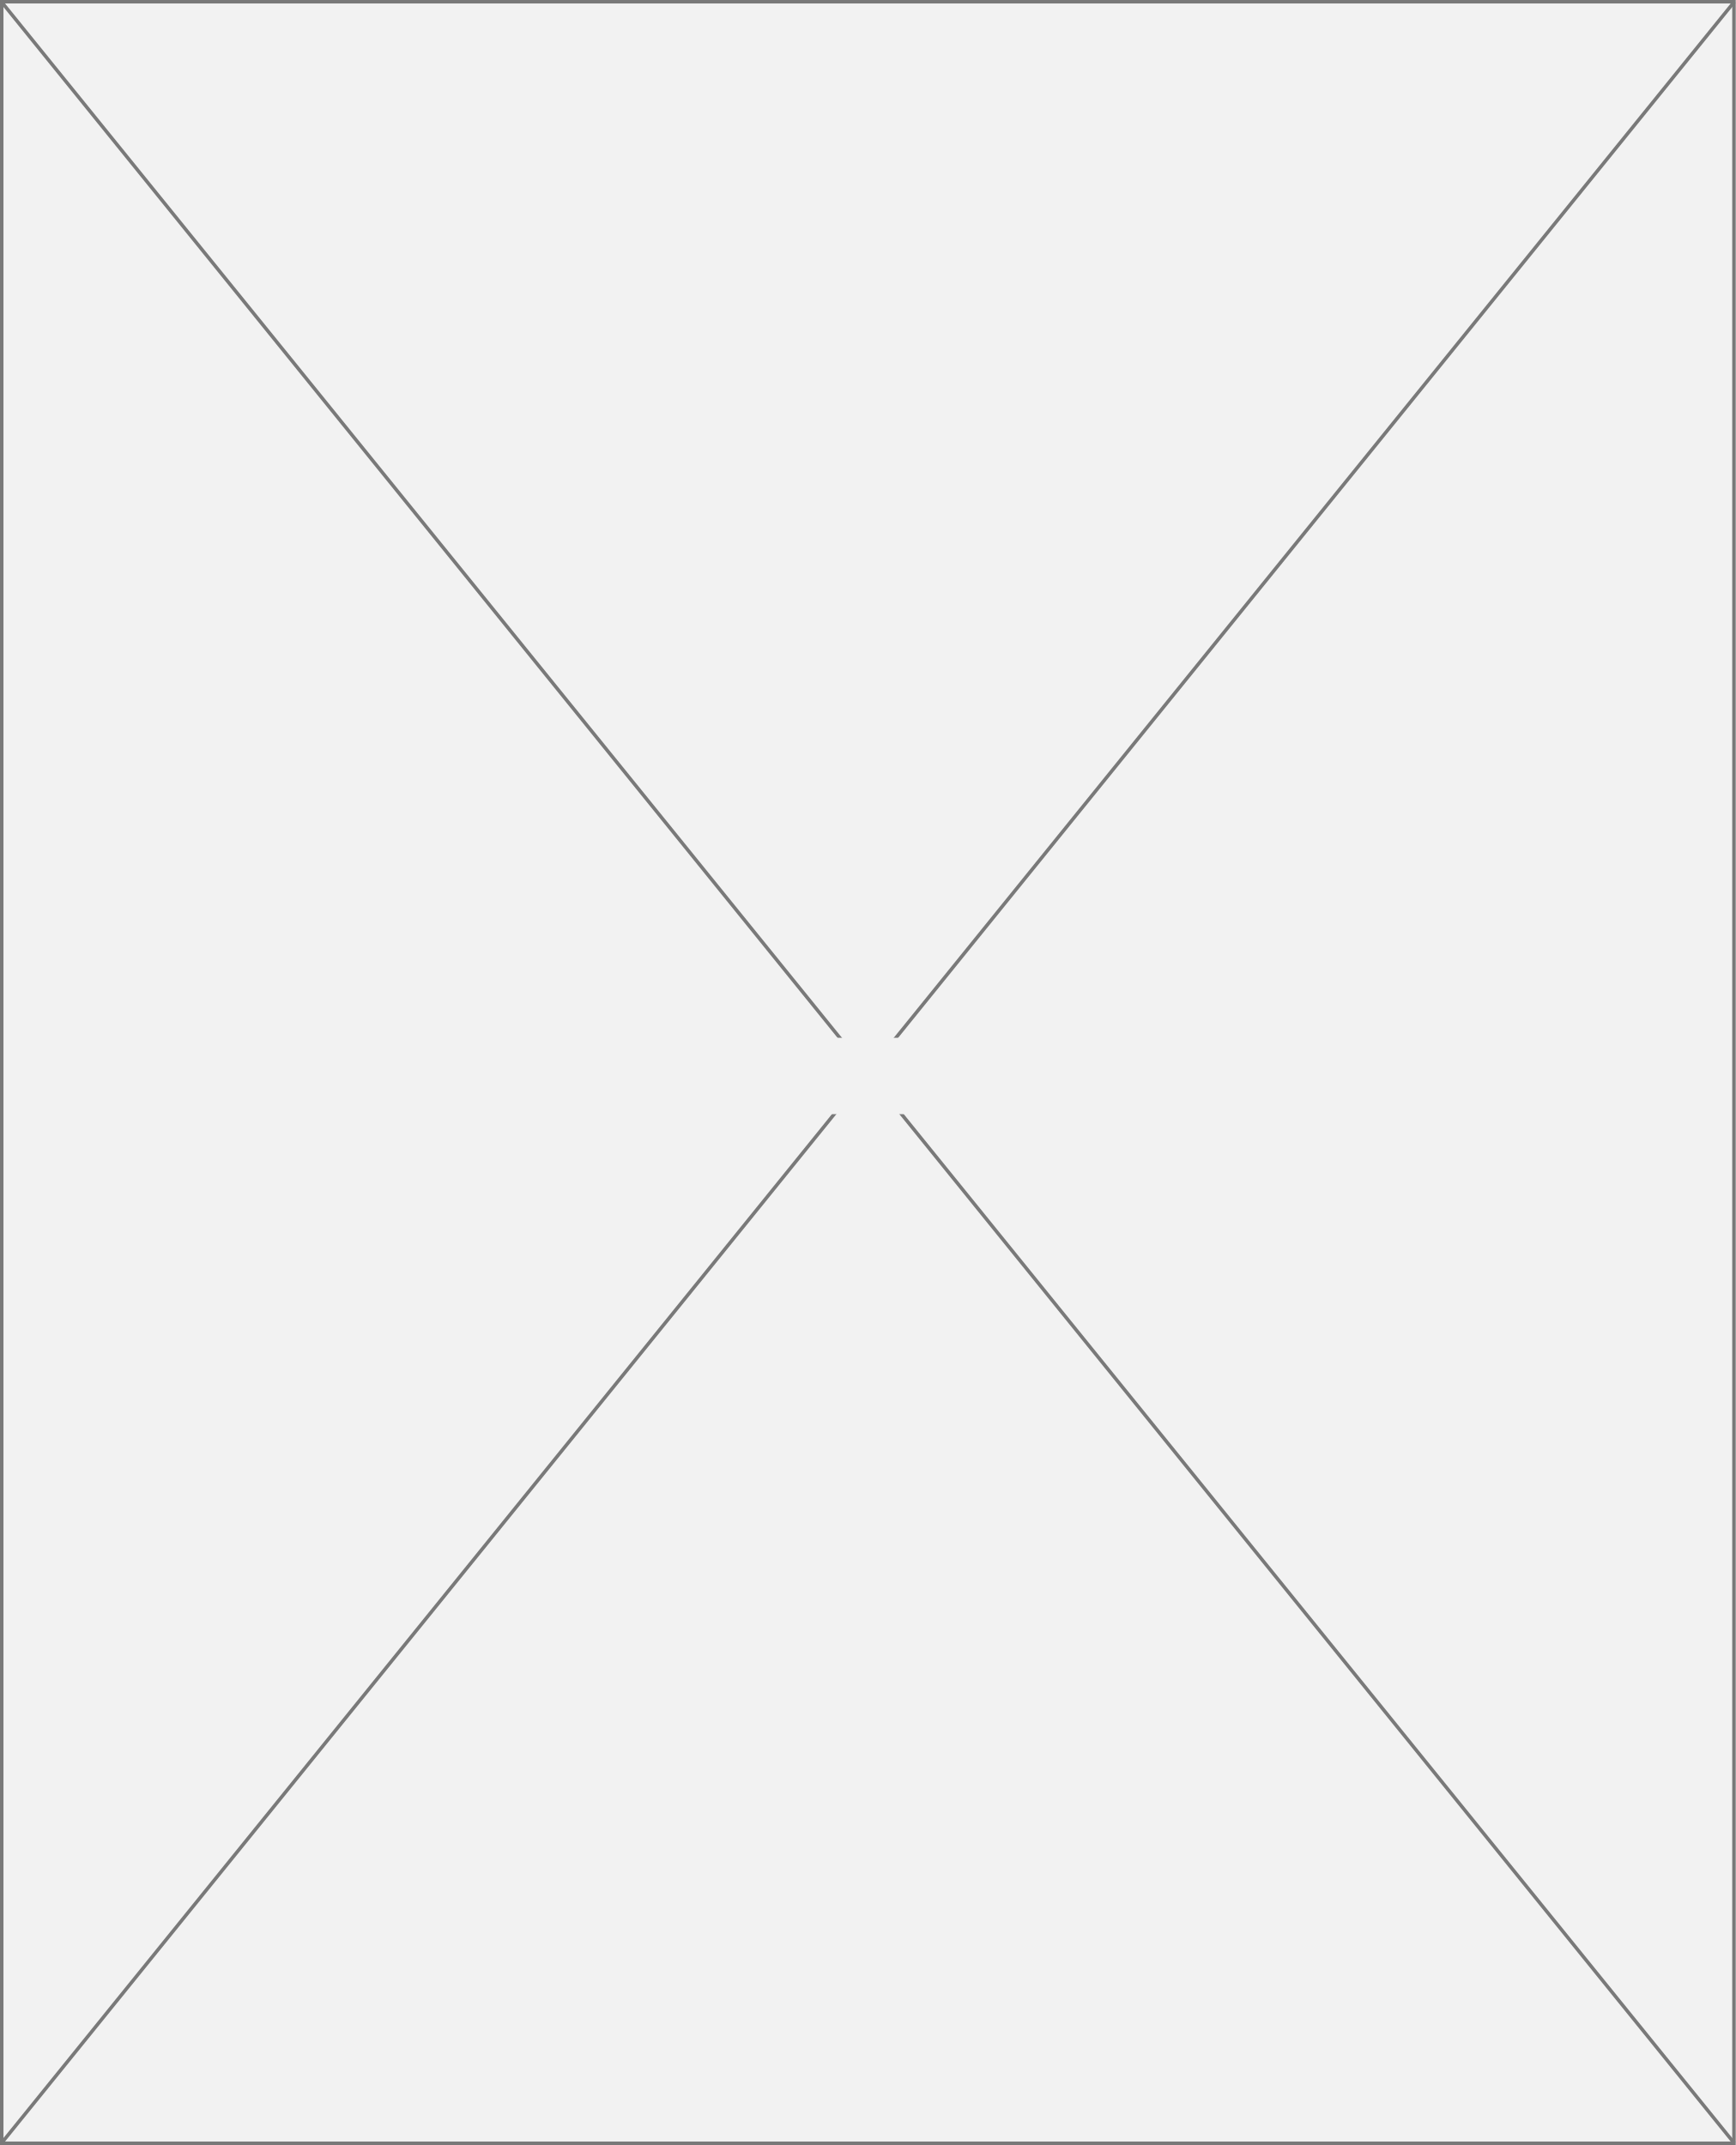
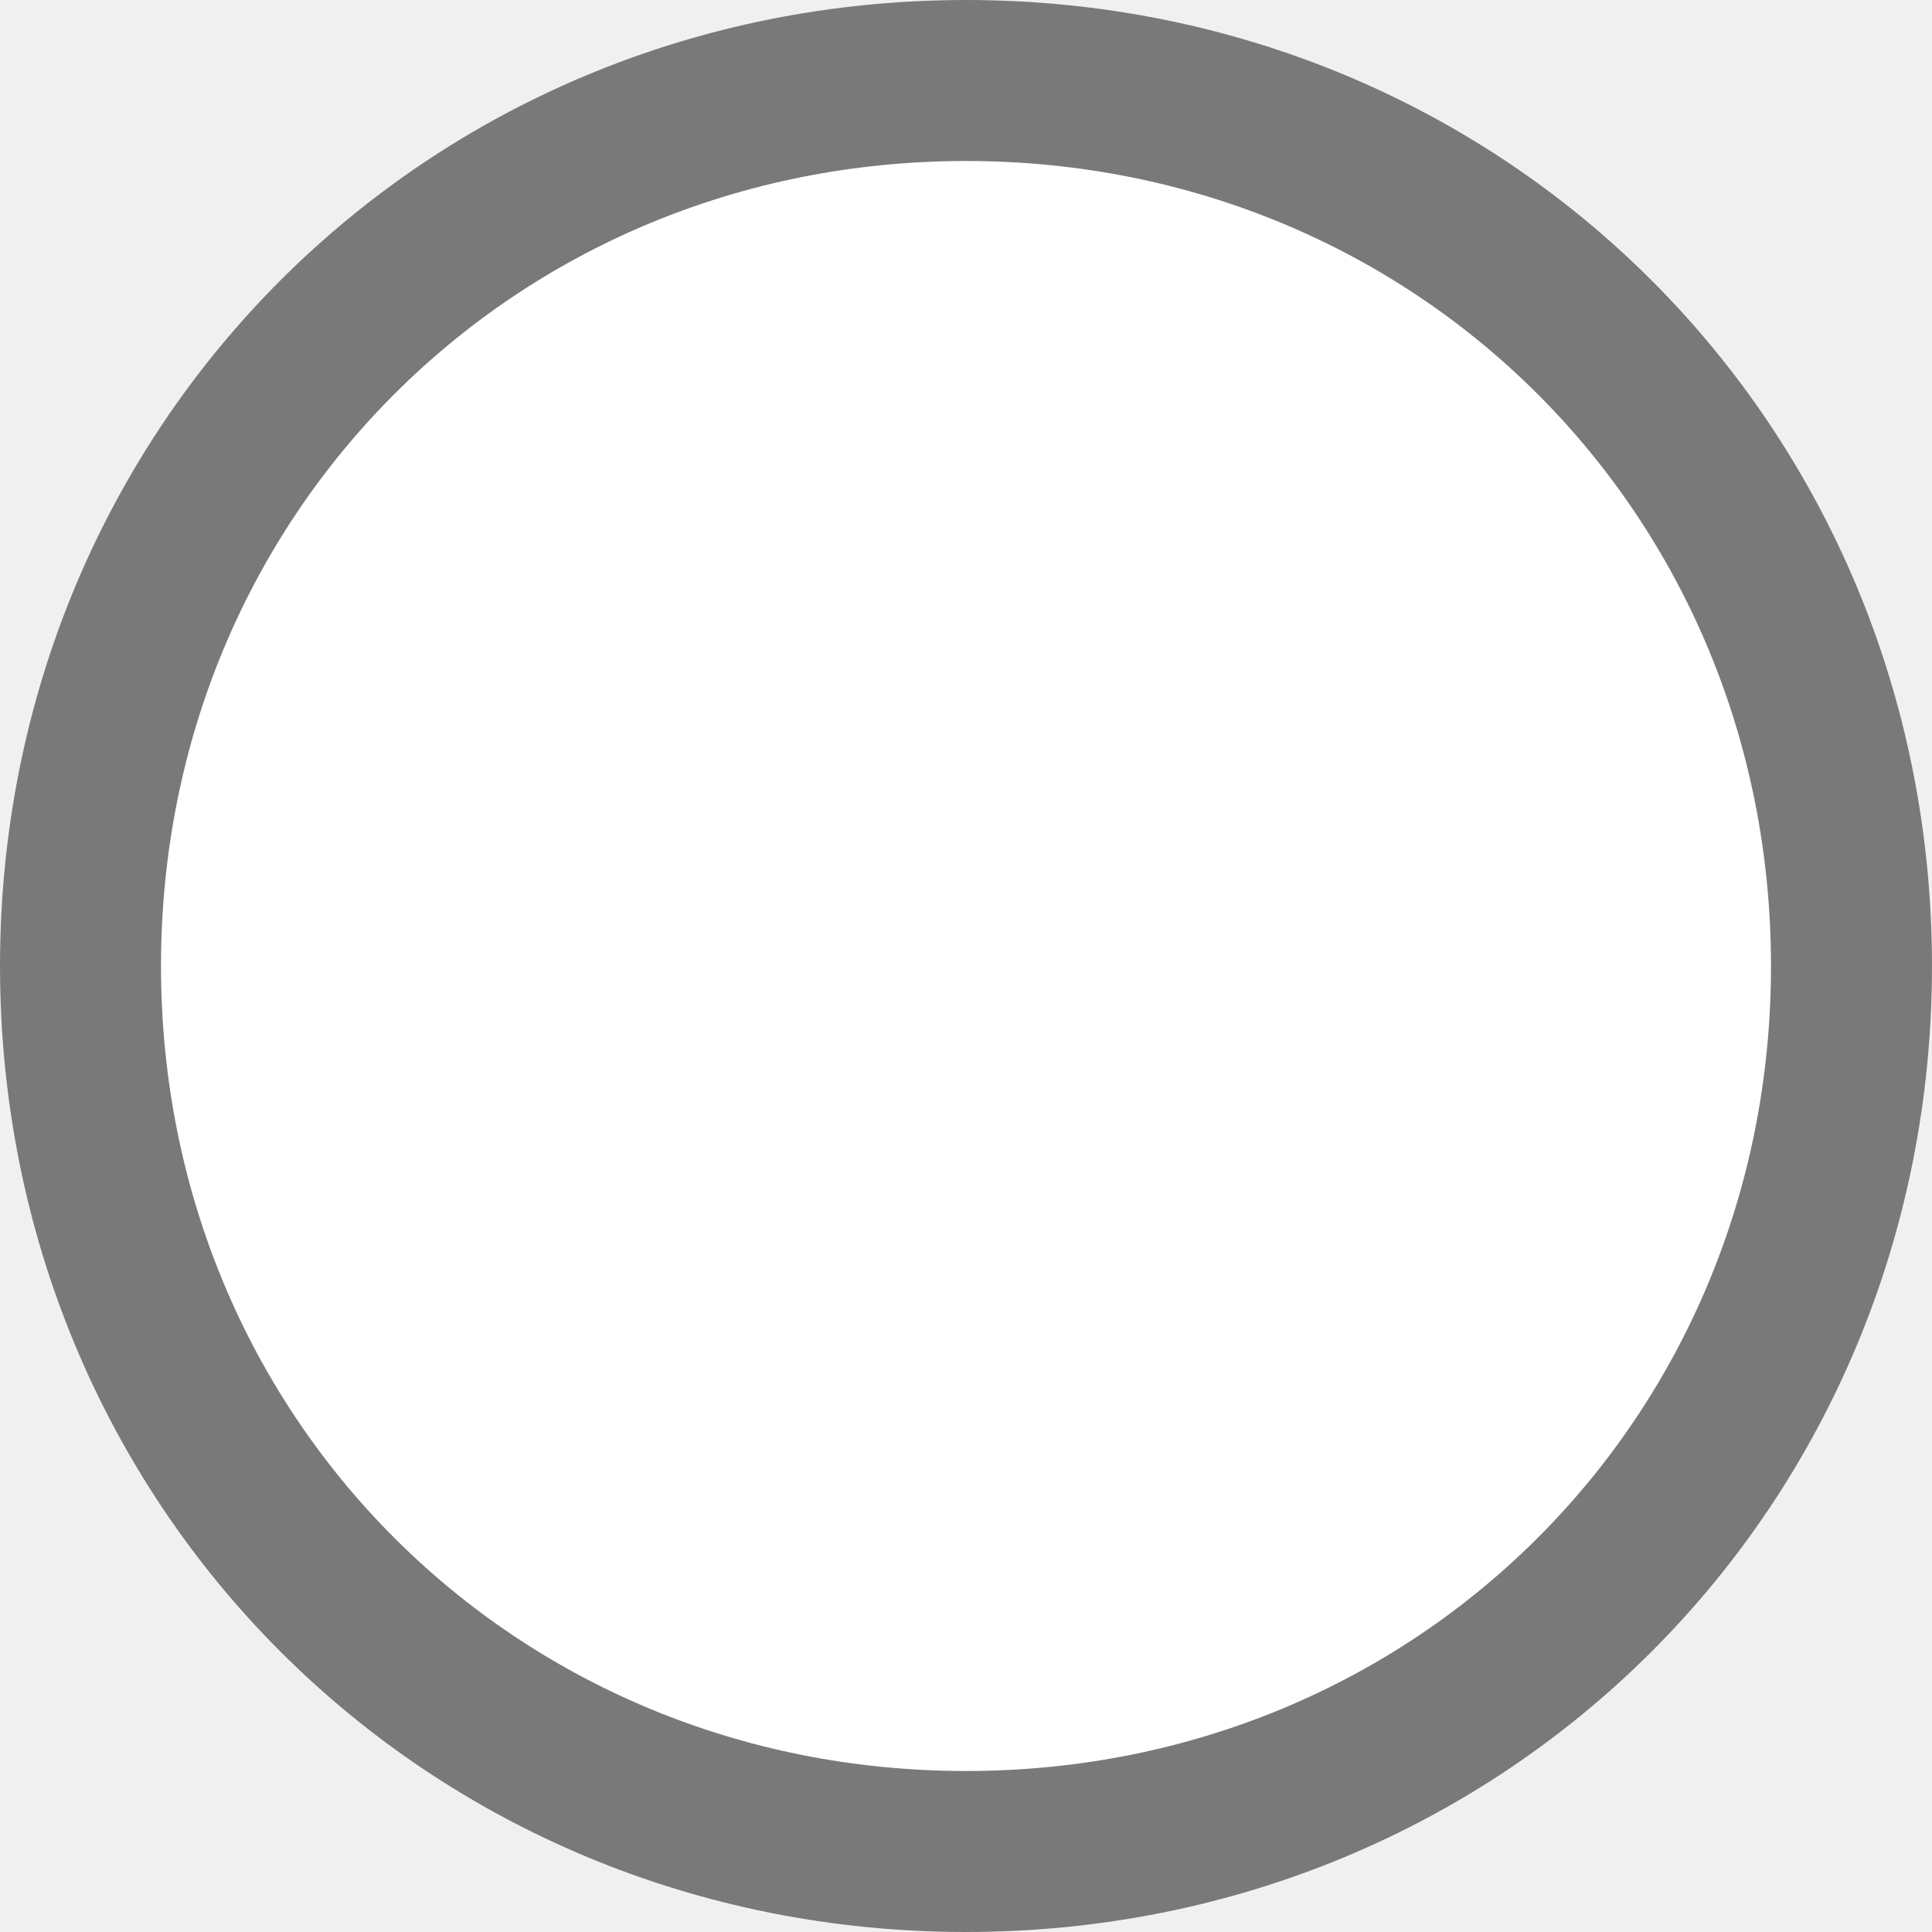
- <svg xmlns="http://www.w3.org/2000/svg" version="1.1" width="500px" height="618px">
-   <defs>
-     <mask fill="white" id="clip271">
-       <path d="M 459.5 7263  L 538.5 7263  L 538.5 7285  L 459.5 7285  Z M 248 6964  L 748 6964  L 748 7582  L 248 7582  Z " fill-rule="evenodd" />
-     </mask>
-   </defs>
-   <g transform="matrix(1 0 0 1 -248 -6964 )">
-     <path d="M 248.5 6964.5  L 747.5 6964.5  L 747.5 7581.5  L 248.5 7581.5  L 248.5 6964.5  Z " fill-rule="nonzero" fill="#f2f2f2" stroke="none" />
-     <path d="M 248.5 6964.5  L 747.5 6964.5  L 747.5 7581.5  L 248.5 7581.5  L 248.5 6964.5  Z " stroke-width="1" stroke="#797979" fill="none" />
-     <path d="M 248.389 6964.48  L 747.611 7581.52  M 747.611 6964.48  L 248.389 7581.52  " stroke-width="1" stroke="#797979" fill="none" mask="url(#clip271)" />
-   </g>
+ <svg xmlns="http://www.w3.org/2000/svg" version="1.1" width="12px" height="12px" viewBox="1641 476  12 12">
+   <path d="M 1647 476  C 1650.36 476  1653 478.64  1653 482  C 1653 485.36  1650.36 488  1647 488  C 1643.64 488  1641 485.36  1641 482  C 1641 478.64  1643.64 476  1647 476  Z " fill-rule="nonzero" fill="#ffffff" stroke="none" />
+   <path d="M 1647 476.5  C 1650.08 476.5  1652.5 478.92  1652.5 482  C 1652.5 485.08  1650.08 487.5  1647 487.5  C 1643.92 487.5  1641.5 485.08  1641.5 482  C 1641.5 478.92  1643.92 476.5  1647 476.5  Z " stroke-width="1" stroke="#797979" fill="none" />
</svg>
